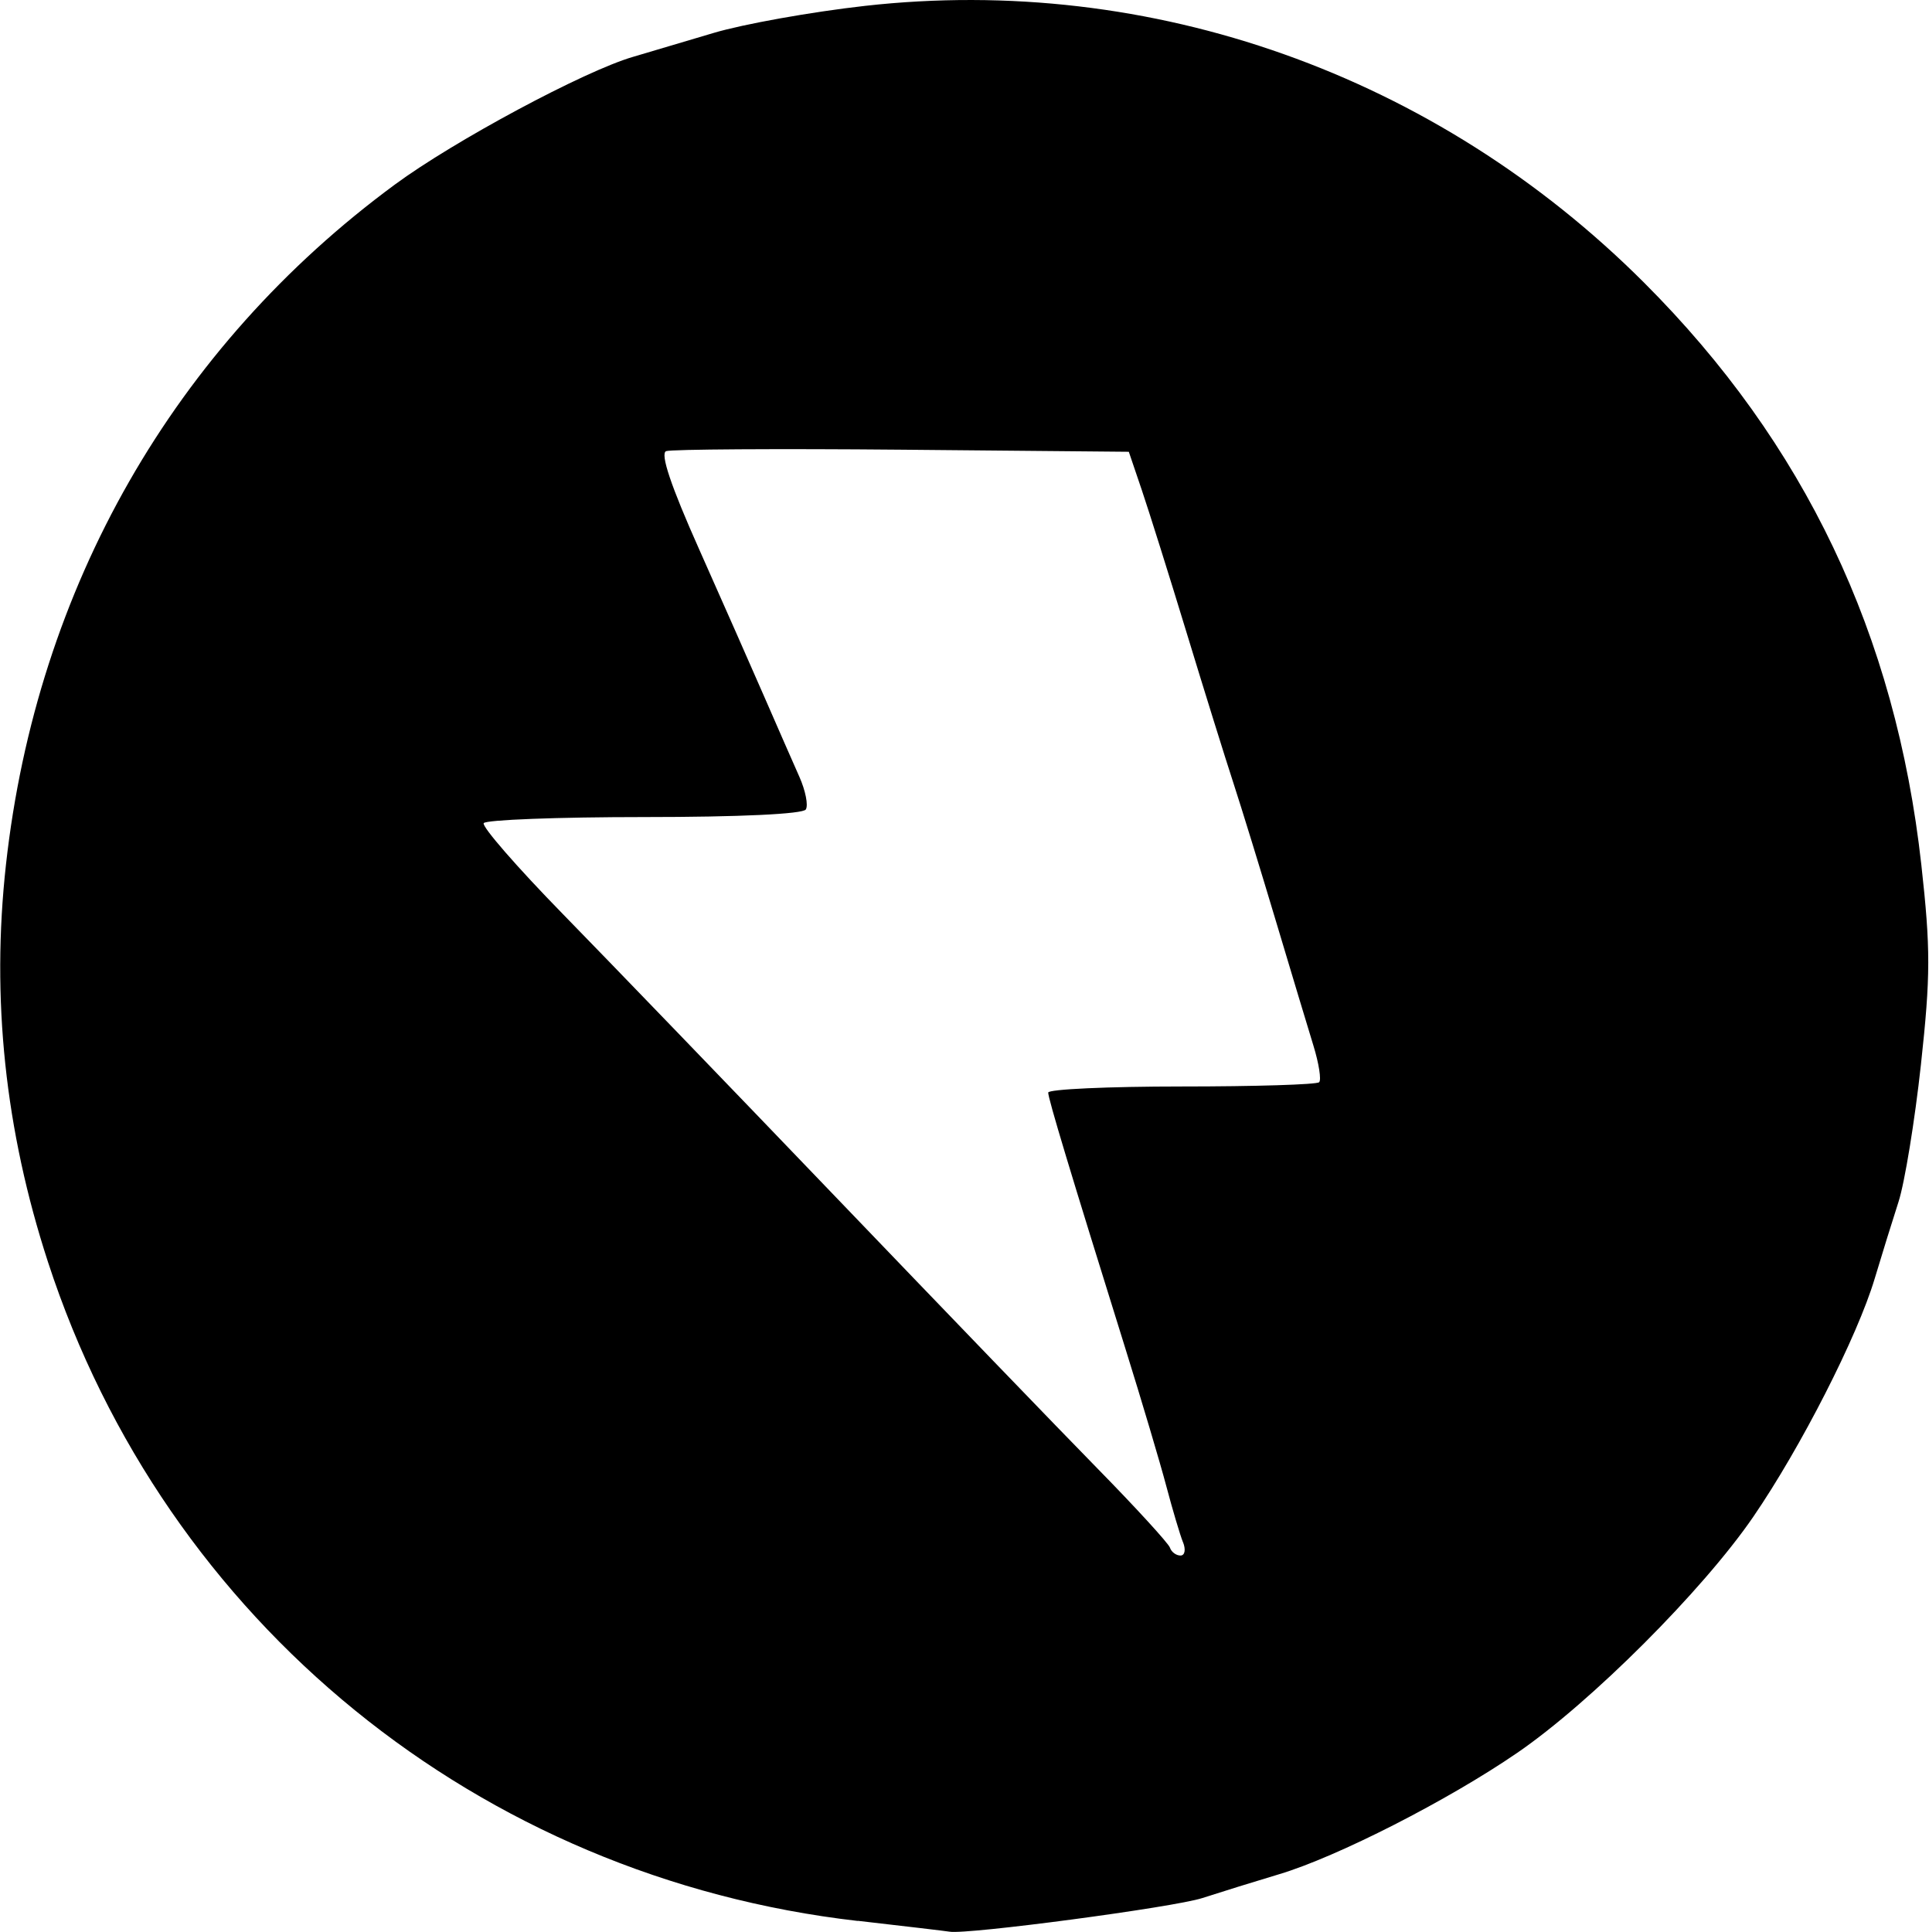
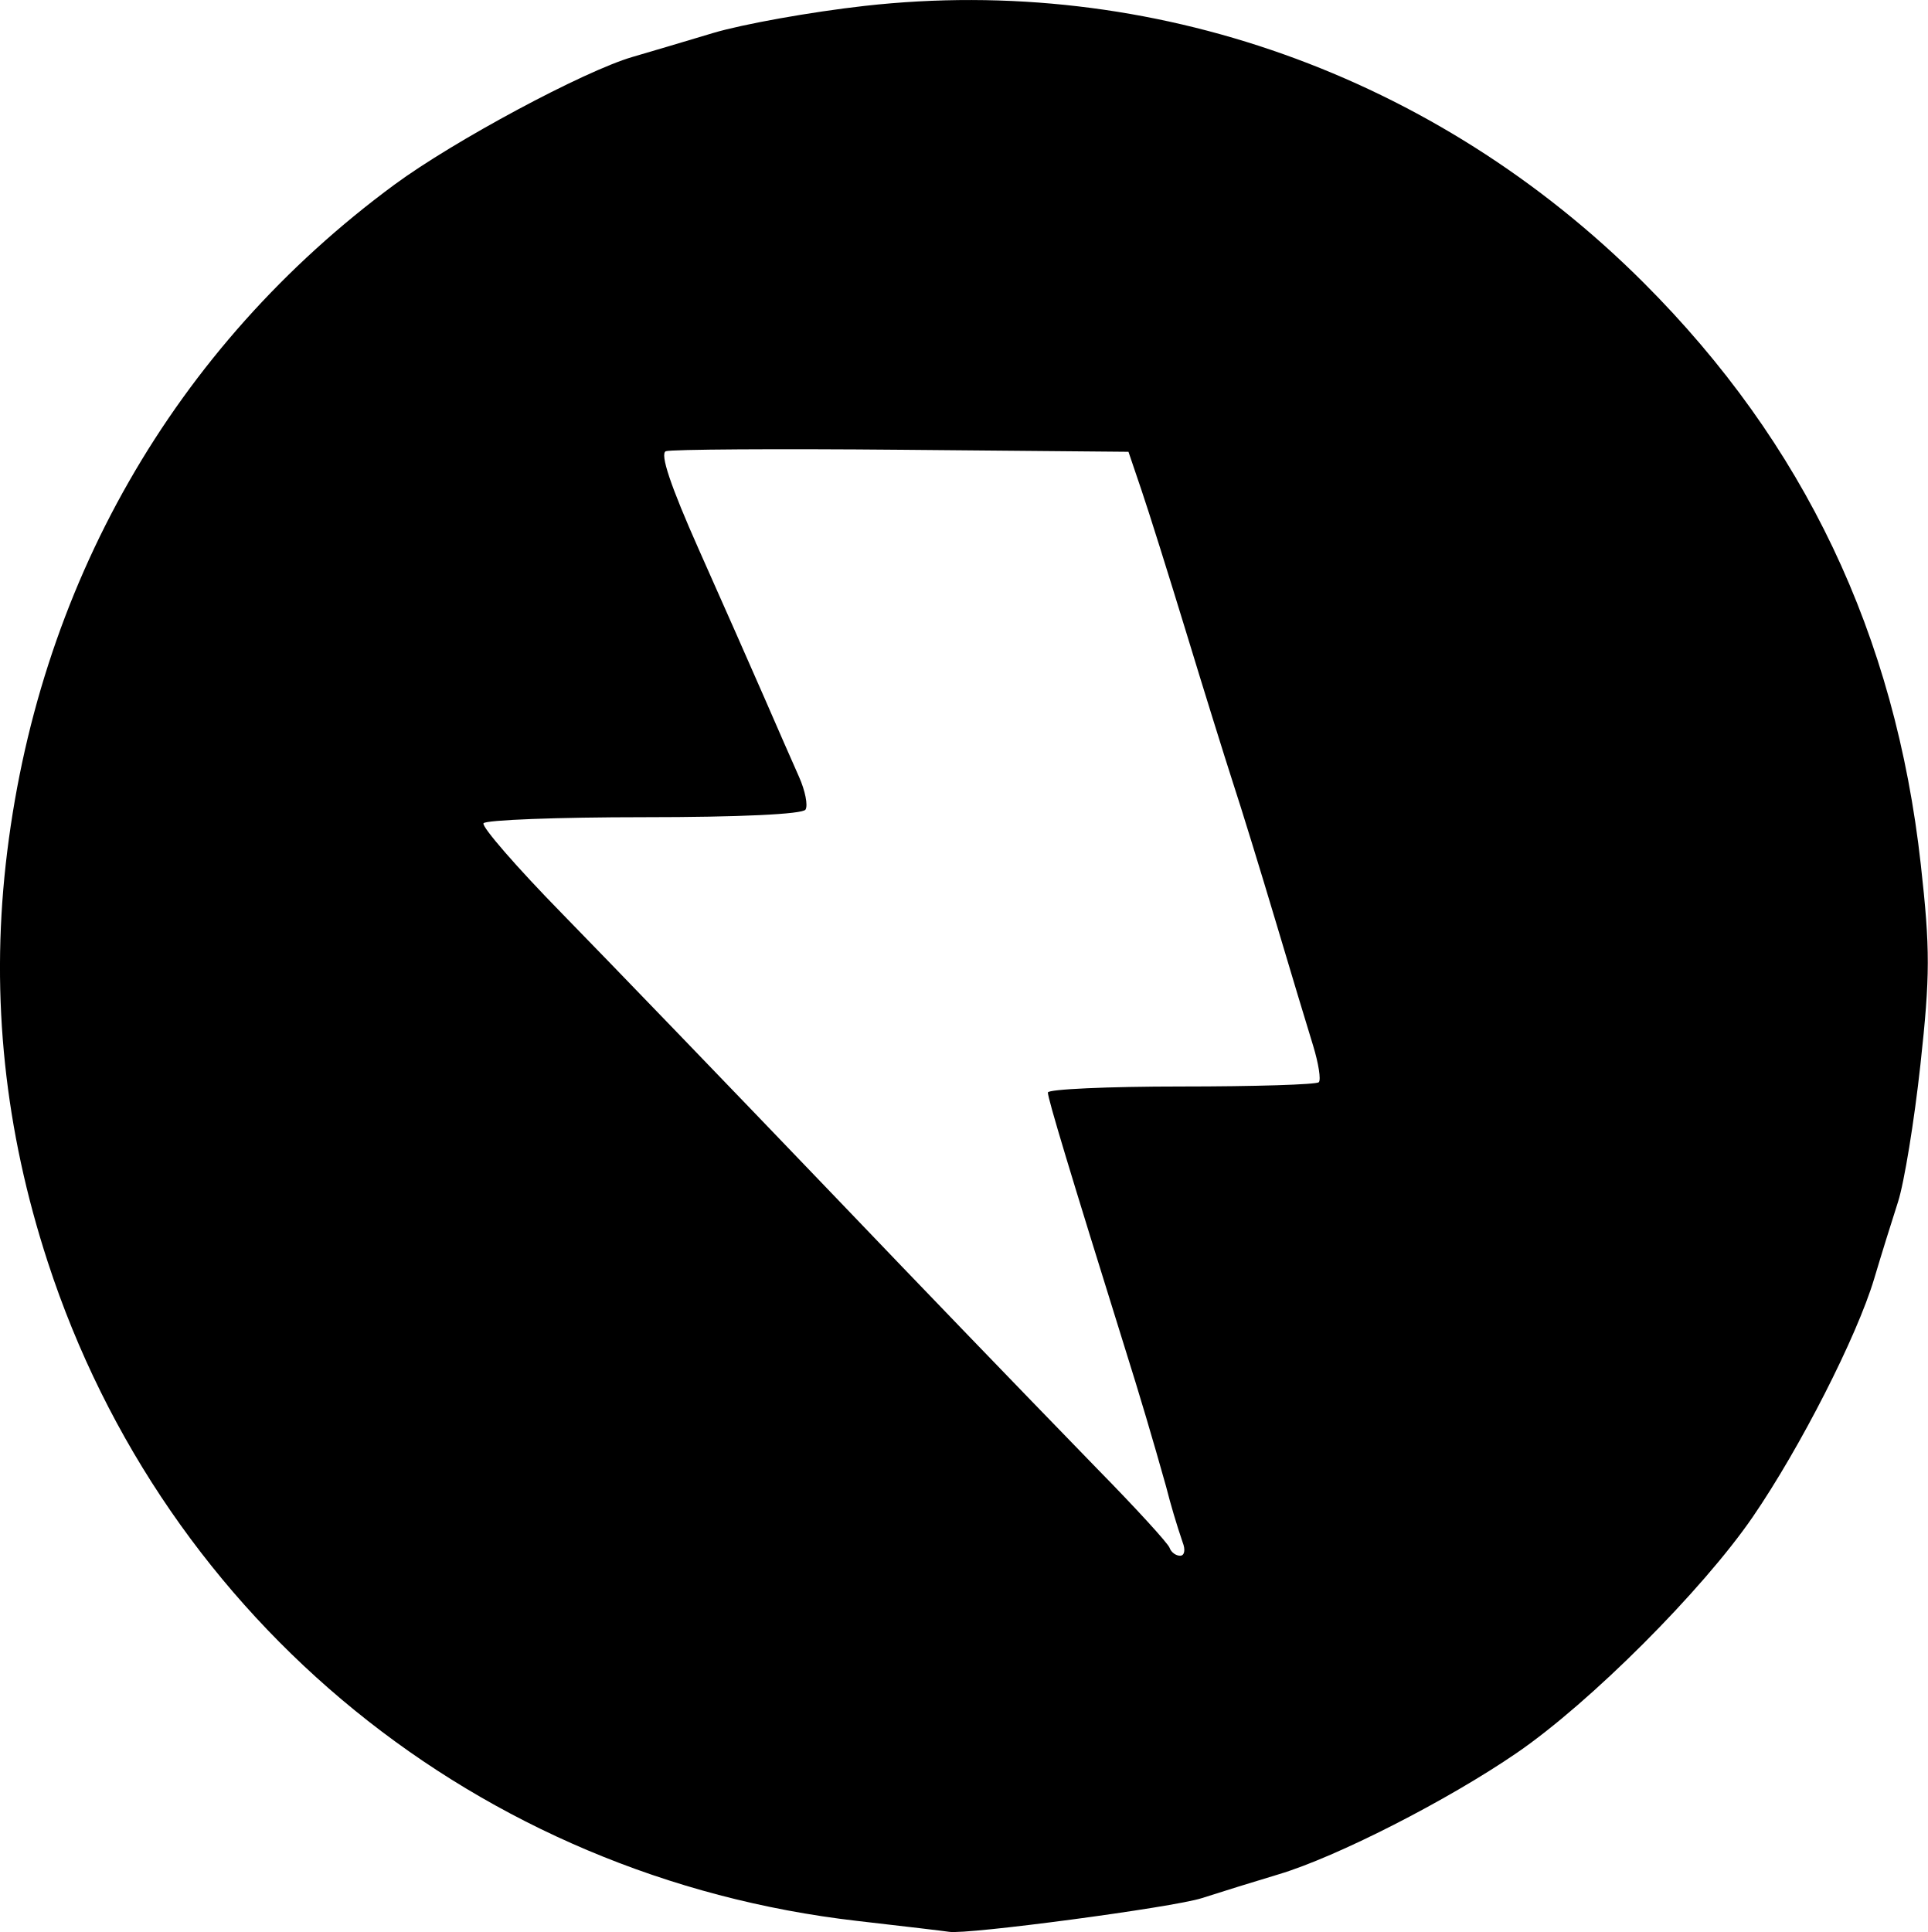
- <svg xmlns="http://www.w3.org/2000/svg" width="2.611in" height="2.616in" viewBox="0 0 30.712 30.777" version="1.1" id="svg5" xml:space="preserve">
-   <defs id="defs2" />
-   <g id="layer1" transform="translate(-83.39483,233.0618)">
-     <path id="path904" style="fill:#000000;stroke-width:0.123" d="m 97.054,-202.461 c -6.032,-0.693 -11.027,-4.758 -12.898,-10.497 -0.684,-2.099 -0.906,-4.198 -0.669,-6.333 0.49,-4.416 2.679,-8.242 6.195,-10.831 0.946,-0.697 3.016,-1.807 3.79,-2.033 0.236,-0.069 0.815,-0.241 1.287,-0.382 0.472,-0.141 1.556,-0.335 2.409,-0.431 4.568,-0.513 9.101,1.097 12.415,4.411 2.555,2.555 4.006,5.602 4.414,9.268 0.149,1.344 0.148,1.77 -0.006,3.186 -0.098,0.899 -0.259,1.883 -0.357,2.186 -0.098,0.303 -0.269,0.855 -0.38,1.225 -0.276,0.922 -1.178,2.691 -1.935,3.795 -0.804,1.172 -2.585,2.953 -3.757,3.757 -1.104,0.758 -2.873,1.66 -3.795,1.935 -0.371,0.111 -0.922,0.282 -1.225,0.38 -0.453,0.147 -3.748,0.585 -4.025,0.535 -0.044,-0.008 -0.702,-0.086 -1.461,-0.173 z m 5.182,-6.032 c -0.047,-0.118 -0.166,-0.518 -0.264,-0.888 -0.098,-0.371 -0.393,-1.363 -0.656,-2.206 -0.876,-2.808 -1.227,-3.972 -1.227,-4.07 0,-0.053 0.956,-0.097 2.124,-0.097 1.168,0 2.155,-0.03 2.192,-0.068 0.037,-0.037 -0.004,-0.299 -0.091,-0.582 -0.087,-0.283 -0.356,-1.176 -0.598,-1.985 -0.242,-0.809 -0.547,-1.801 -0.679,-2.206 -0.132,-0.404 -0.467,-1.48 -0.744,-2.39 -0.277,-0.91 -0.598,-1.93 -0.712,-2.267 l -0.208,-0.613 -3.612,-0.033 c -1.987,-0.018 -3.678,-0.007 -3.758,0.023 -0.098,0.037 0.075,0.553 0.526,1.564 0.369,0.83 0.84,1.894 1.045,2.366 0.205,0.472 0.454,1.038 0.551,1.257 0.098,0.22 0.144,0.454 0.103,0.521 -0.045,0.073 -1.058,0.121 -2.573,0.121 -1.374,0 -2.525,0.044 -2.558,0.097 -0.033,0.053 0.531,0.701 1.253,1.44 0.722,0.739 2.687,2.777 4.367,4.529 1.68,1.752 3.552,3.695 4.161,4.316 0.609,0.621 1.126,1.187 1.15,1.256 0.023,0.07 0.099,0.126 0.168,0.126 0.07,0 0.088,-0.094 0.04,-0.214 z" />
-   </g>
+ <svg xmlns="http://www.w3.org/2000/svg" xml:space="preserve" width="250.611" height="251.143" viewBox="0 0 30.712 30.777">
+   <path d="M97.054-202.461c-6.032-.693-11.027-4.758-12.898-10.497-.685-2.099-.906-4.199-.67-6.333.491-4.416 2.68-8.242 6.195-10.831.946-.697 3.016-1.807 3.79-2.033.237-.069.816-.24 1.287-.382.472-.141 1.556-.335 2.41-.431 4.568-.513 9.1 1.097 12.415 4.412 2.555 2.555 4.006 5.602 4.413 9.267.15 1.344.149 1.77-.006 3.186-.098.9-.259 1.884-.357 2.187s-.27.855-.38 1.225c-.276.922-1.178 2.691-1.935 3.795-.805 1.172-2.585 2.953-3.757 3.757-1.104.758-2.874 1.66-3.795 1.935-.37.111-.922.282-1.226.38-.453.147-3.747.585-4.025.536-.044-.008-.701-.086-1.46-.173zm5.182-6.032a12 12 0 0 1-.264-.889 72 72 0 0 0-.656-2.206c-.876-2.808-1.227-3.972-1.227-4.07 0-.053.956-.096 2.124-.096s2.155-.03 2.192-.068c.038-.037-.004-.3-.09-.582-.088-.283-.357-1.176-.598-1.985-.242-.81-.547-1.802-.68-2.206-.131-.405-.466-1.48-.743-2.39-.278-.91-.598-1.93-.713-2.267l-.208-.613-3.612-.032c-1.987-.018-3.678-.007-3.758.023-.098.038.075.553.525 1.565.37.83.84 1.894 1.046 2.366.205.472.453 1.038.551 1.257.098.22.144.454.103.521-.045.074-1.058.121-2.573.121-1.373 0-2.524.044-2.557.097s.53.702 1.253 1.44c.722.739 2.687 2.777 4.367 4.53a798 798 0 0 0 4.16 4.316c.61.621 1.127 1.186 1.15 1.256.024.07.099.126.168.126.07 0 .088-.094.04-.214" style="fill:#000;stroke-width:.123" transform="translate(-83.395 233.062)" />
</svg>
